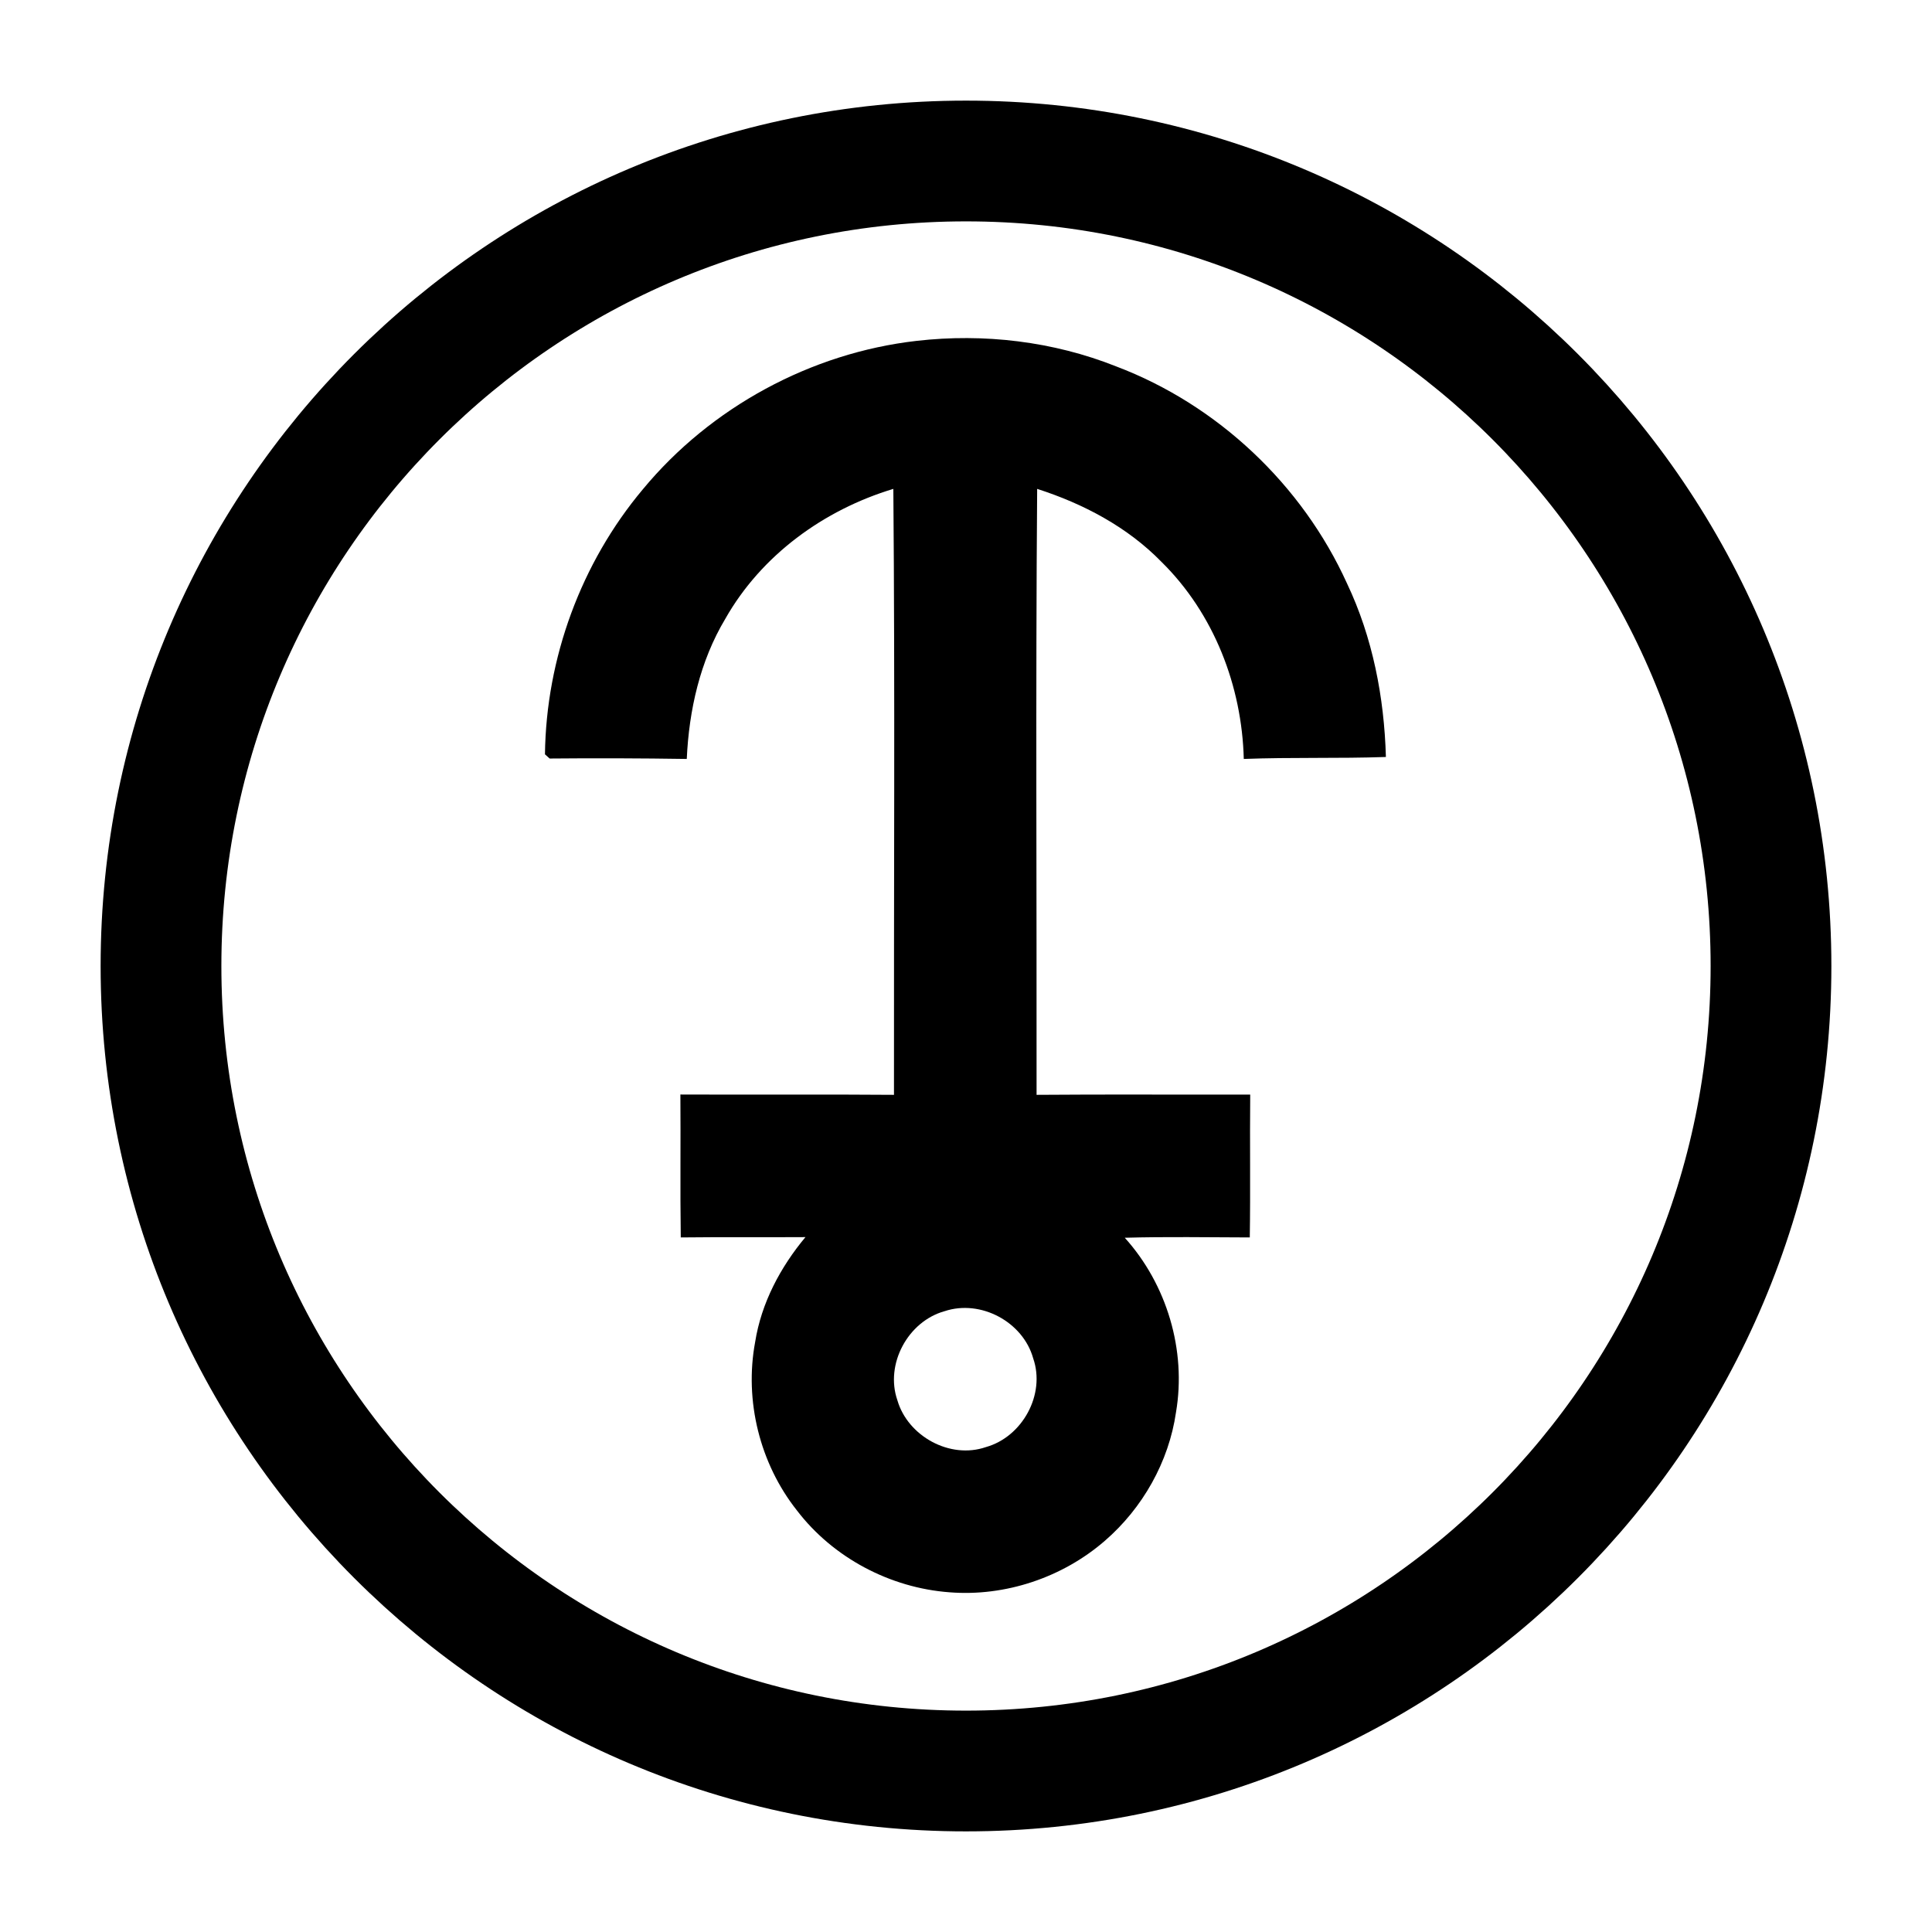
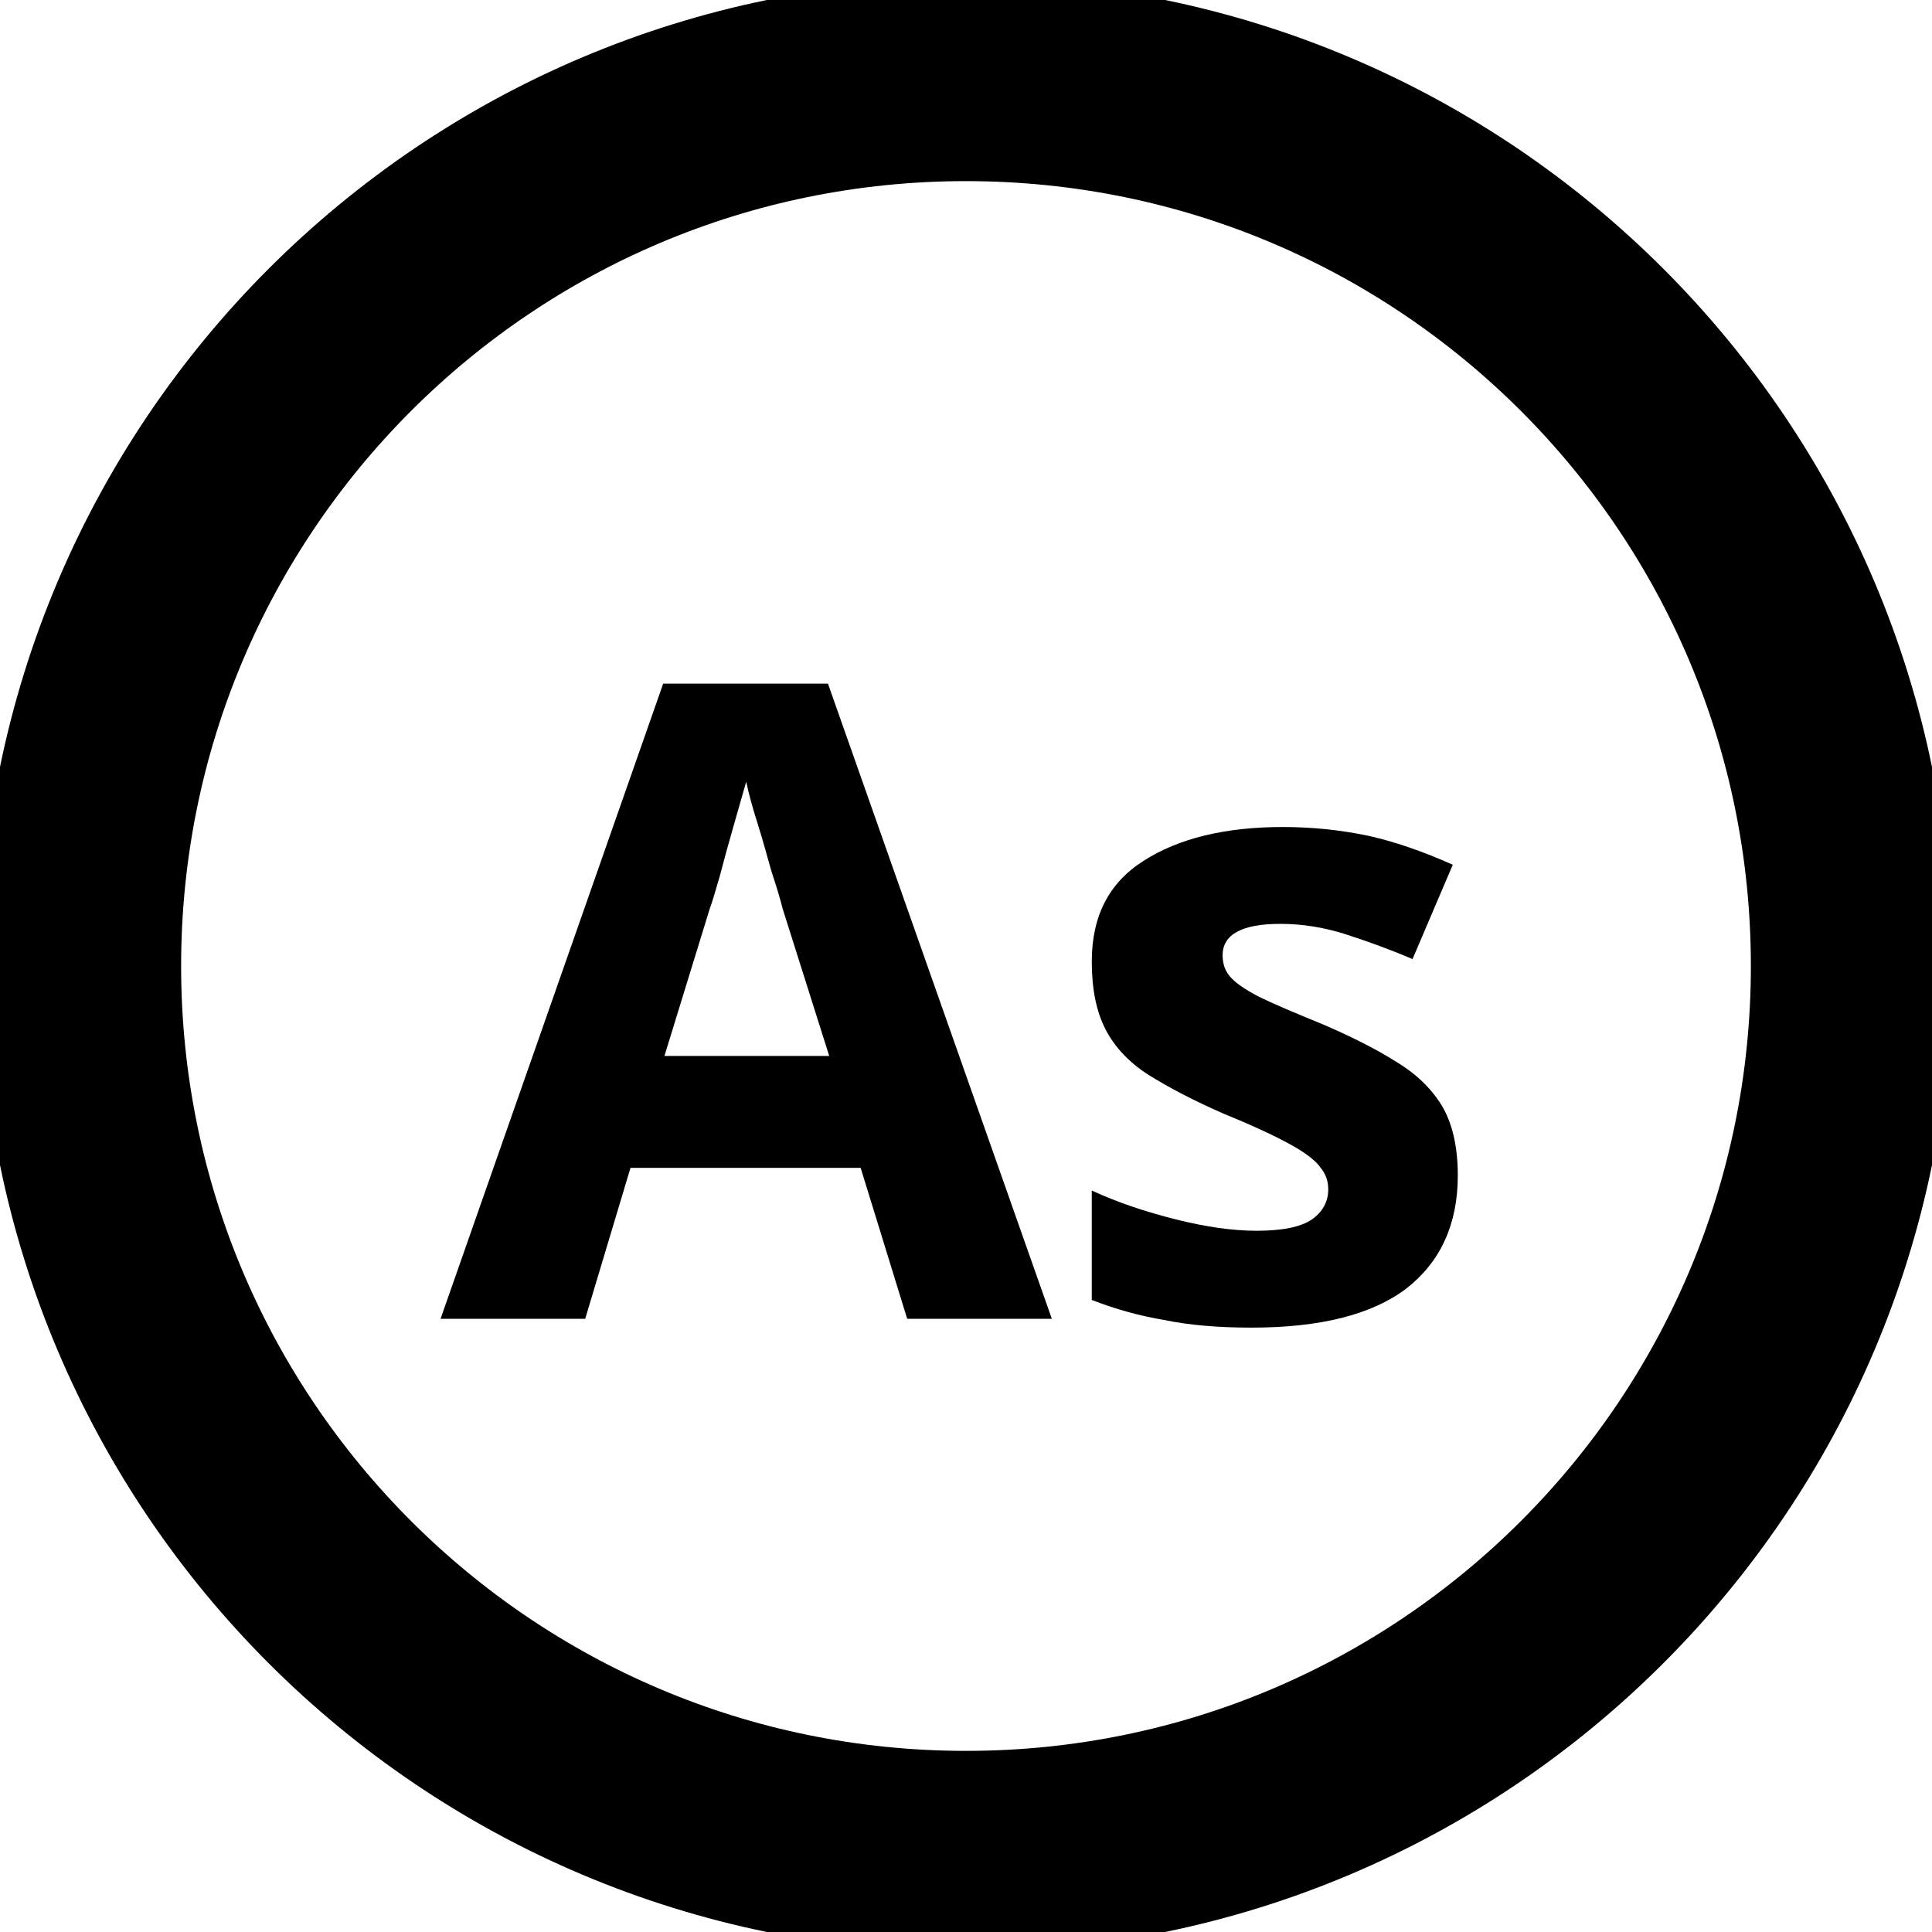
<svg xmlns="http://www.w3.org/2000/svg" viewBox="0 0 24 24" width="100" height="100" fill="none">
-   <circle cx="12" cy="12" r="10" style="fill: none; stroke: currentColor; stroke-width: 1.5px" />
-   <g transform="translate(3.147,3.148) scale(0.066)">
-     <path d="M 73.32 44.39 C 86.09 28.96 104.95 18.73 124.84 16.46 C 137.50 15.01 150.55 16.55 162.41 21.27 C 181.49 28.50 197.43 43.54 205.85 62.12 C 210.69 72.31 212.85 83.55 213.17 94.78 C 204.26 95.09 195.34 94.81 186.42 95.15 C 186.07 81.43 180.80 67.78 170.95 58.08 C 164.53 51.49 156.22 47.11 147.53 44.32 C 147.23 82.33 147.46 120.36 147.42 158.37 C 160.82 158.26 174.23 158.36 187.63 158.32 C 187.54 167.28 187.69 176.25 187.55 185.21 C 179.71 185.19 171.86 185.05 164.02 185.27 C 171.94 194.04 175.65 206.47 173.66 218.13 C 172.31 227.45 167.38 236.16 160.27 242.31 C 152.31 249.22 141.53 252.84 131.02 252.00 C 119.85 251.17 109.12 245.50 102.31 236.59 C 95.34 227.79 92.39 215.94 94.45 204.90 C 95.61 197.56 99.19 190.82 103.92 185.15 C 96.10 185.20 88.28 185.12 80.45 185.21 C 80.32 176.24 80.45 167.28 80.38 158.31 C 93.78 158.37 107.18 158.26 120.58 158.37 C 120.54 120.36 120.78 82.33 120.46 44.32 C 107.39 48.26 95.61 56.80 88.83 68.78 C 84.07 76.73 82.00 85.96 81.58 95.15 C 72.97 95.02 64.37 94.99 55.77 95.07 C 55.55 94.87 55.11 94.47 54.89 94.28 C 55.11 76.18 61.68 58.26 73.32 44.39 M 130.11 199.09 C 123.22 201.00 118.86 209.05 121.22 215.85 C 123.19 222.64 131.14 227.00 137.88 224.67 C 144.75 222.75 149.14 214.75 146.78 207.96 C 144.86 201.09 136.89 196.83 130.11 199.09 Z" style="fill: currentColor" />
-   </g>
+   <circle cx="12" cy="12" r="11" style="fill: none; stroke: currentColor; stroke-width: 2.5px" />
+   <text x="12" y="12.5" text-anchor="middle" dominant-baseline="middle" style="fill: currentColor; font-family: sans-serif; font-weight: 700; font-size: 11px">As</text>
</svg>
